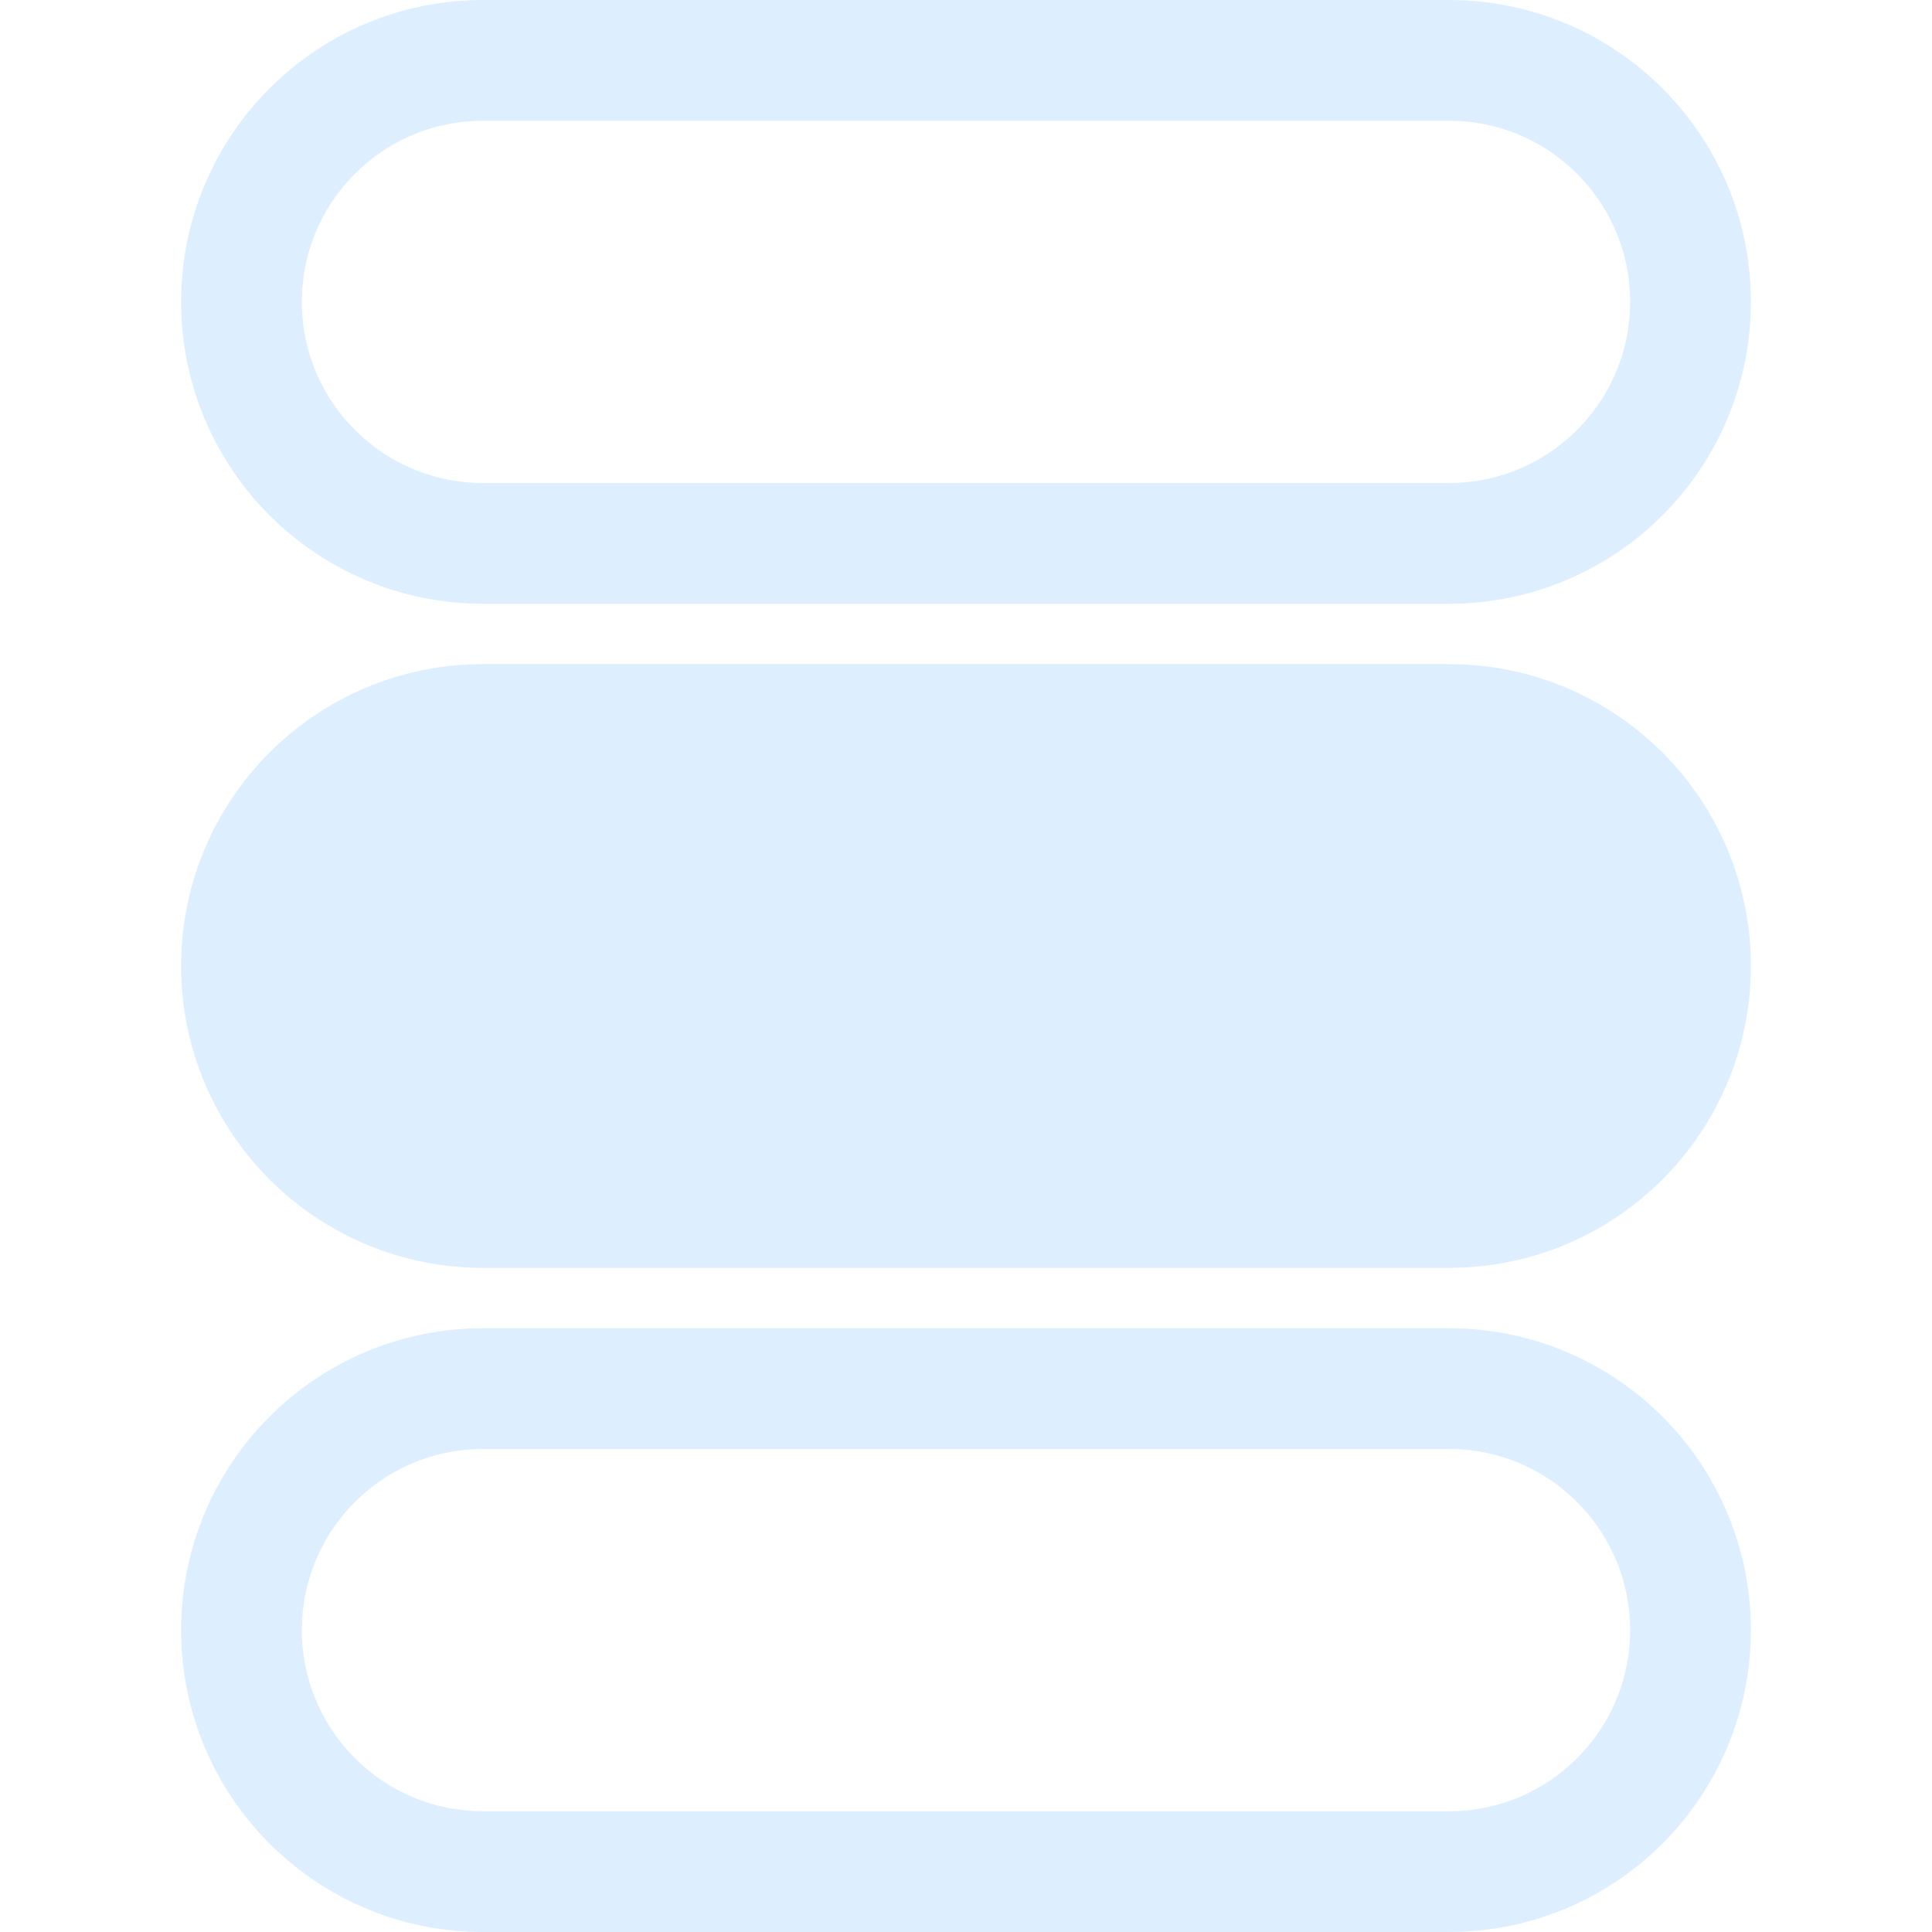
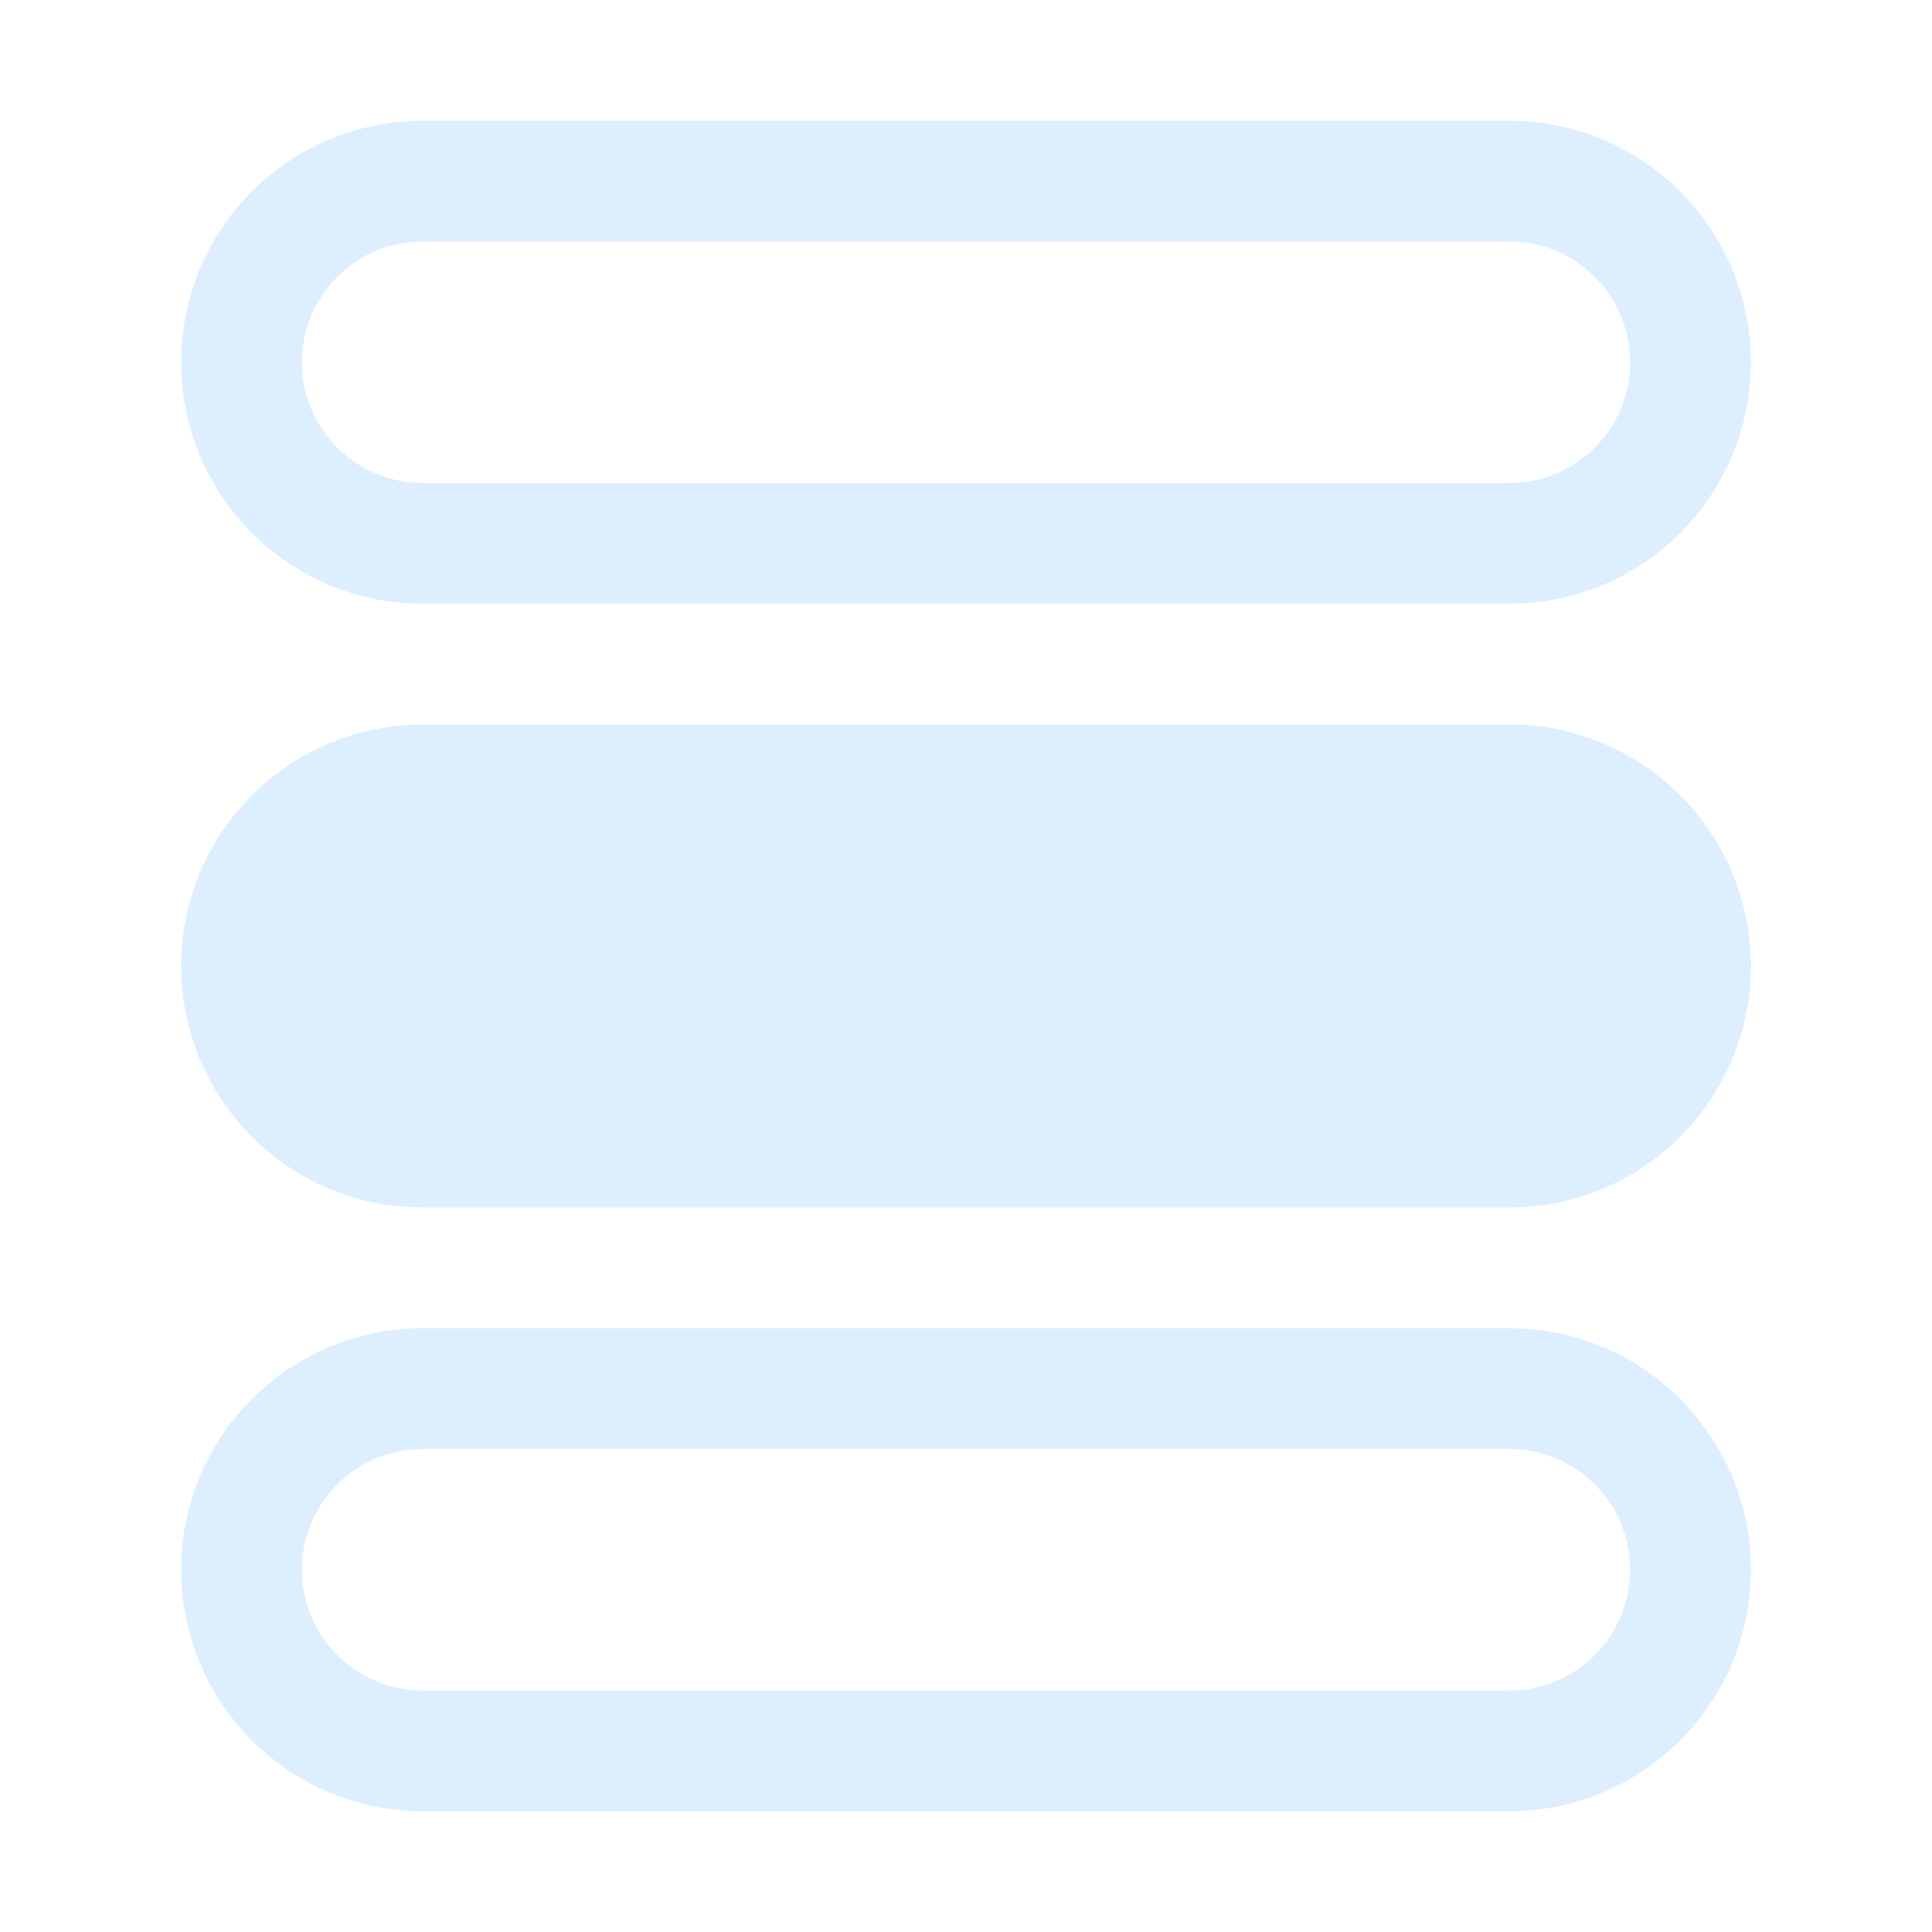
<svg xmlns="http://www.w3.org/2000/svg" width="16" height="16">
-   <rect x="2" y=".5" rx="2" fill="none" stroke="#def" width="12" height="4" />
-   <rect x="2" y="6" rx="2" fill="#def" stroke="#def" width="12" height="4" />
-   <rect x="2" y="11.5" rx="2" fill="none" stroke="#def" width="12" height="4" />
+   <rect fill="none" stroke="#def" x="2" y="1.5" width="12" height="3" rx="1.5" />
+   <rect fill="#def" stroke="#def" x="2" y="6.5" width="12" height="3" rx="1.5" />
+   <rect fill="none" stroke="#def" x="2" y="11.5" width="12" height="3" rx="1.5" />
</svg>
